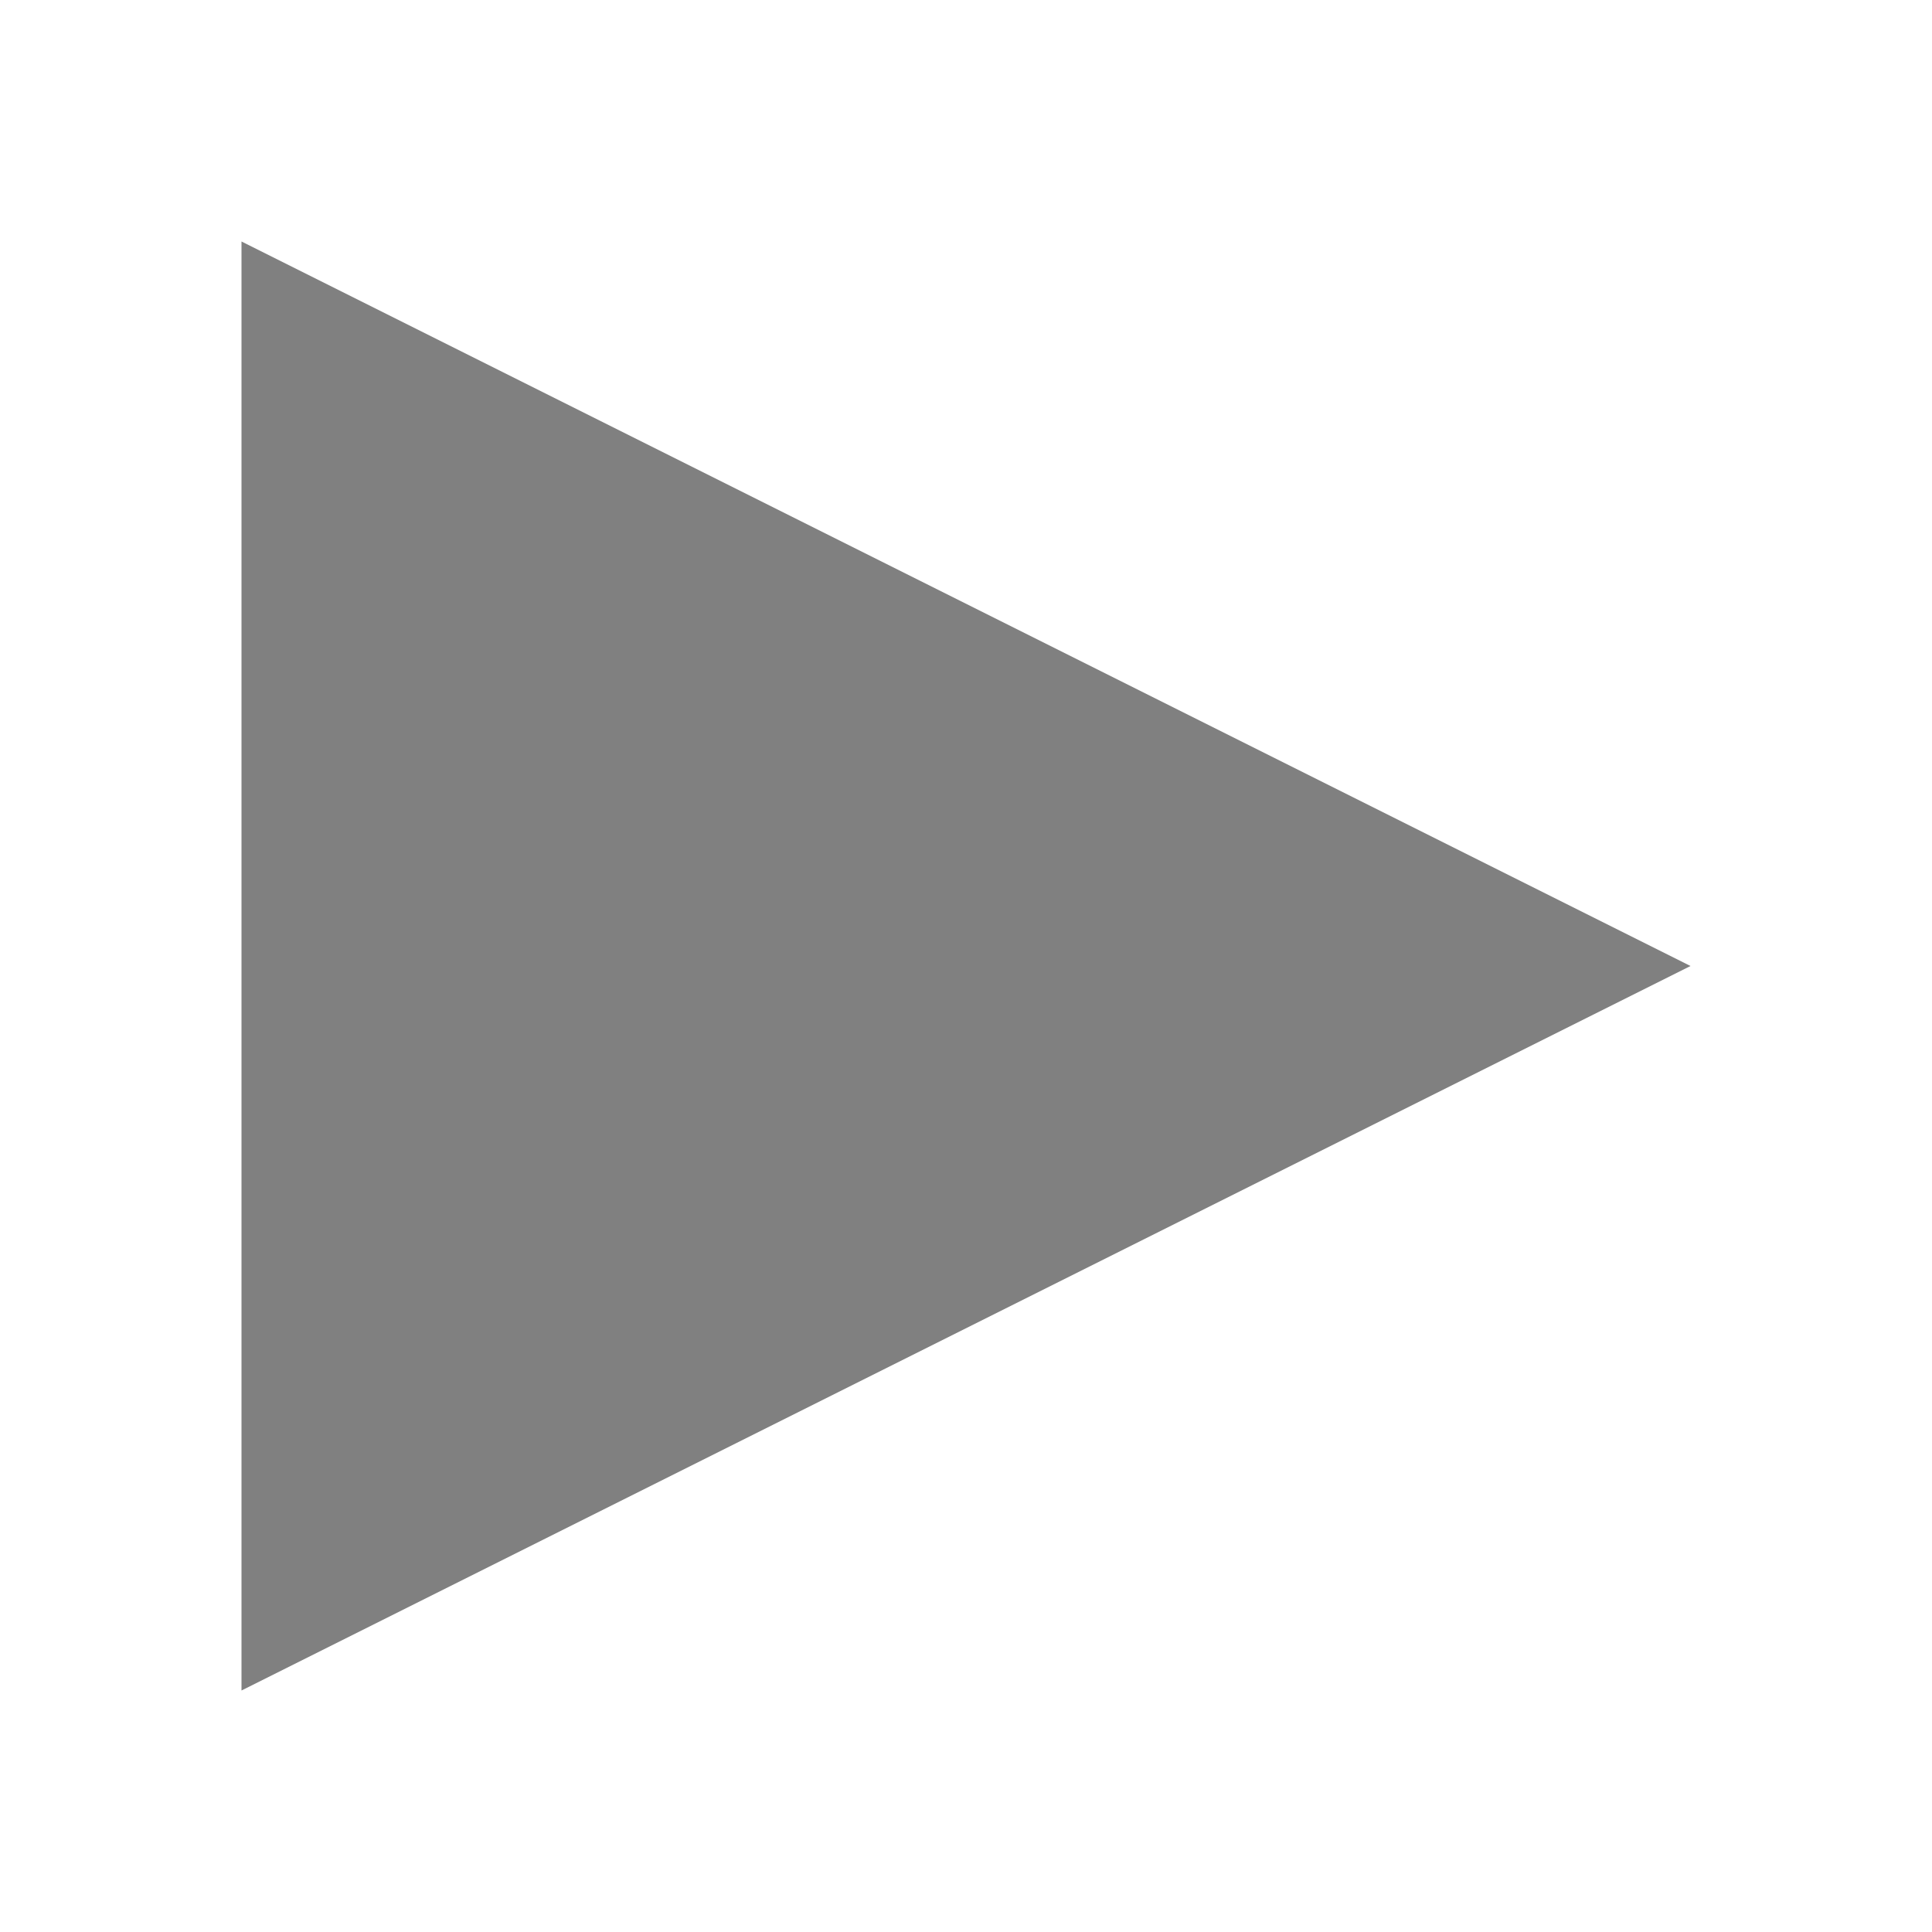
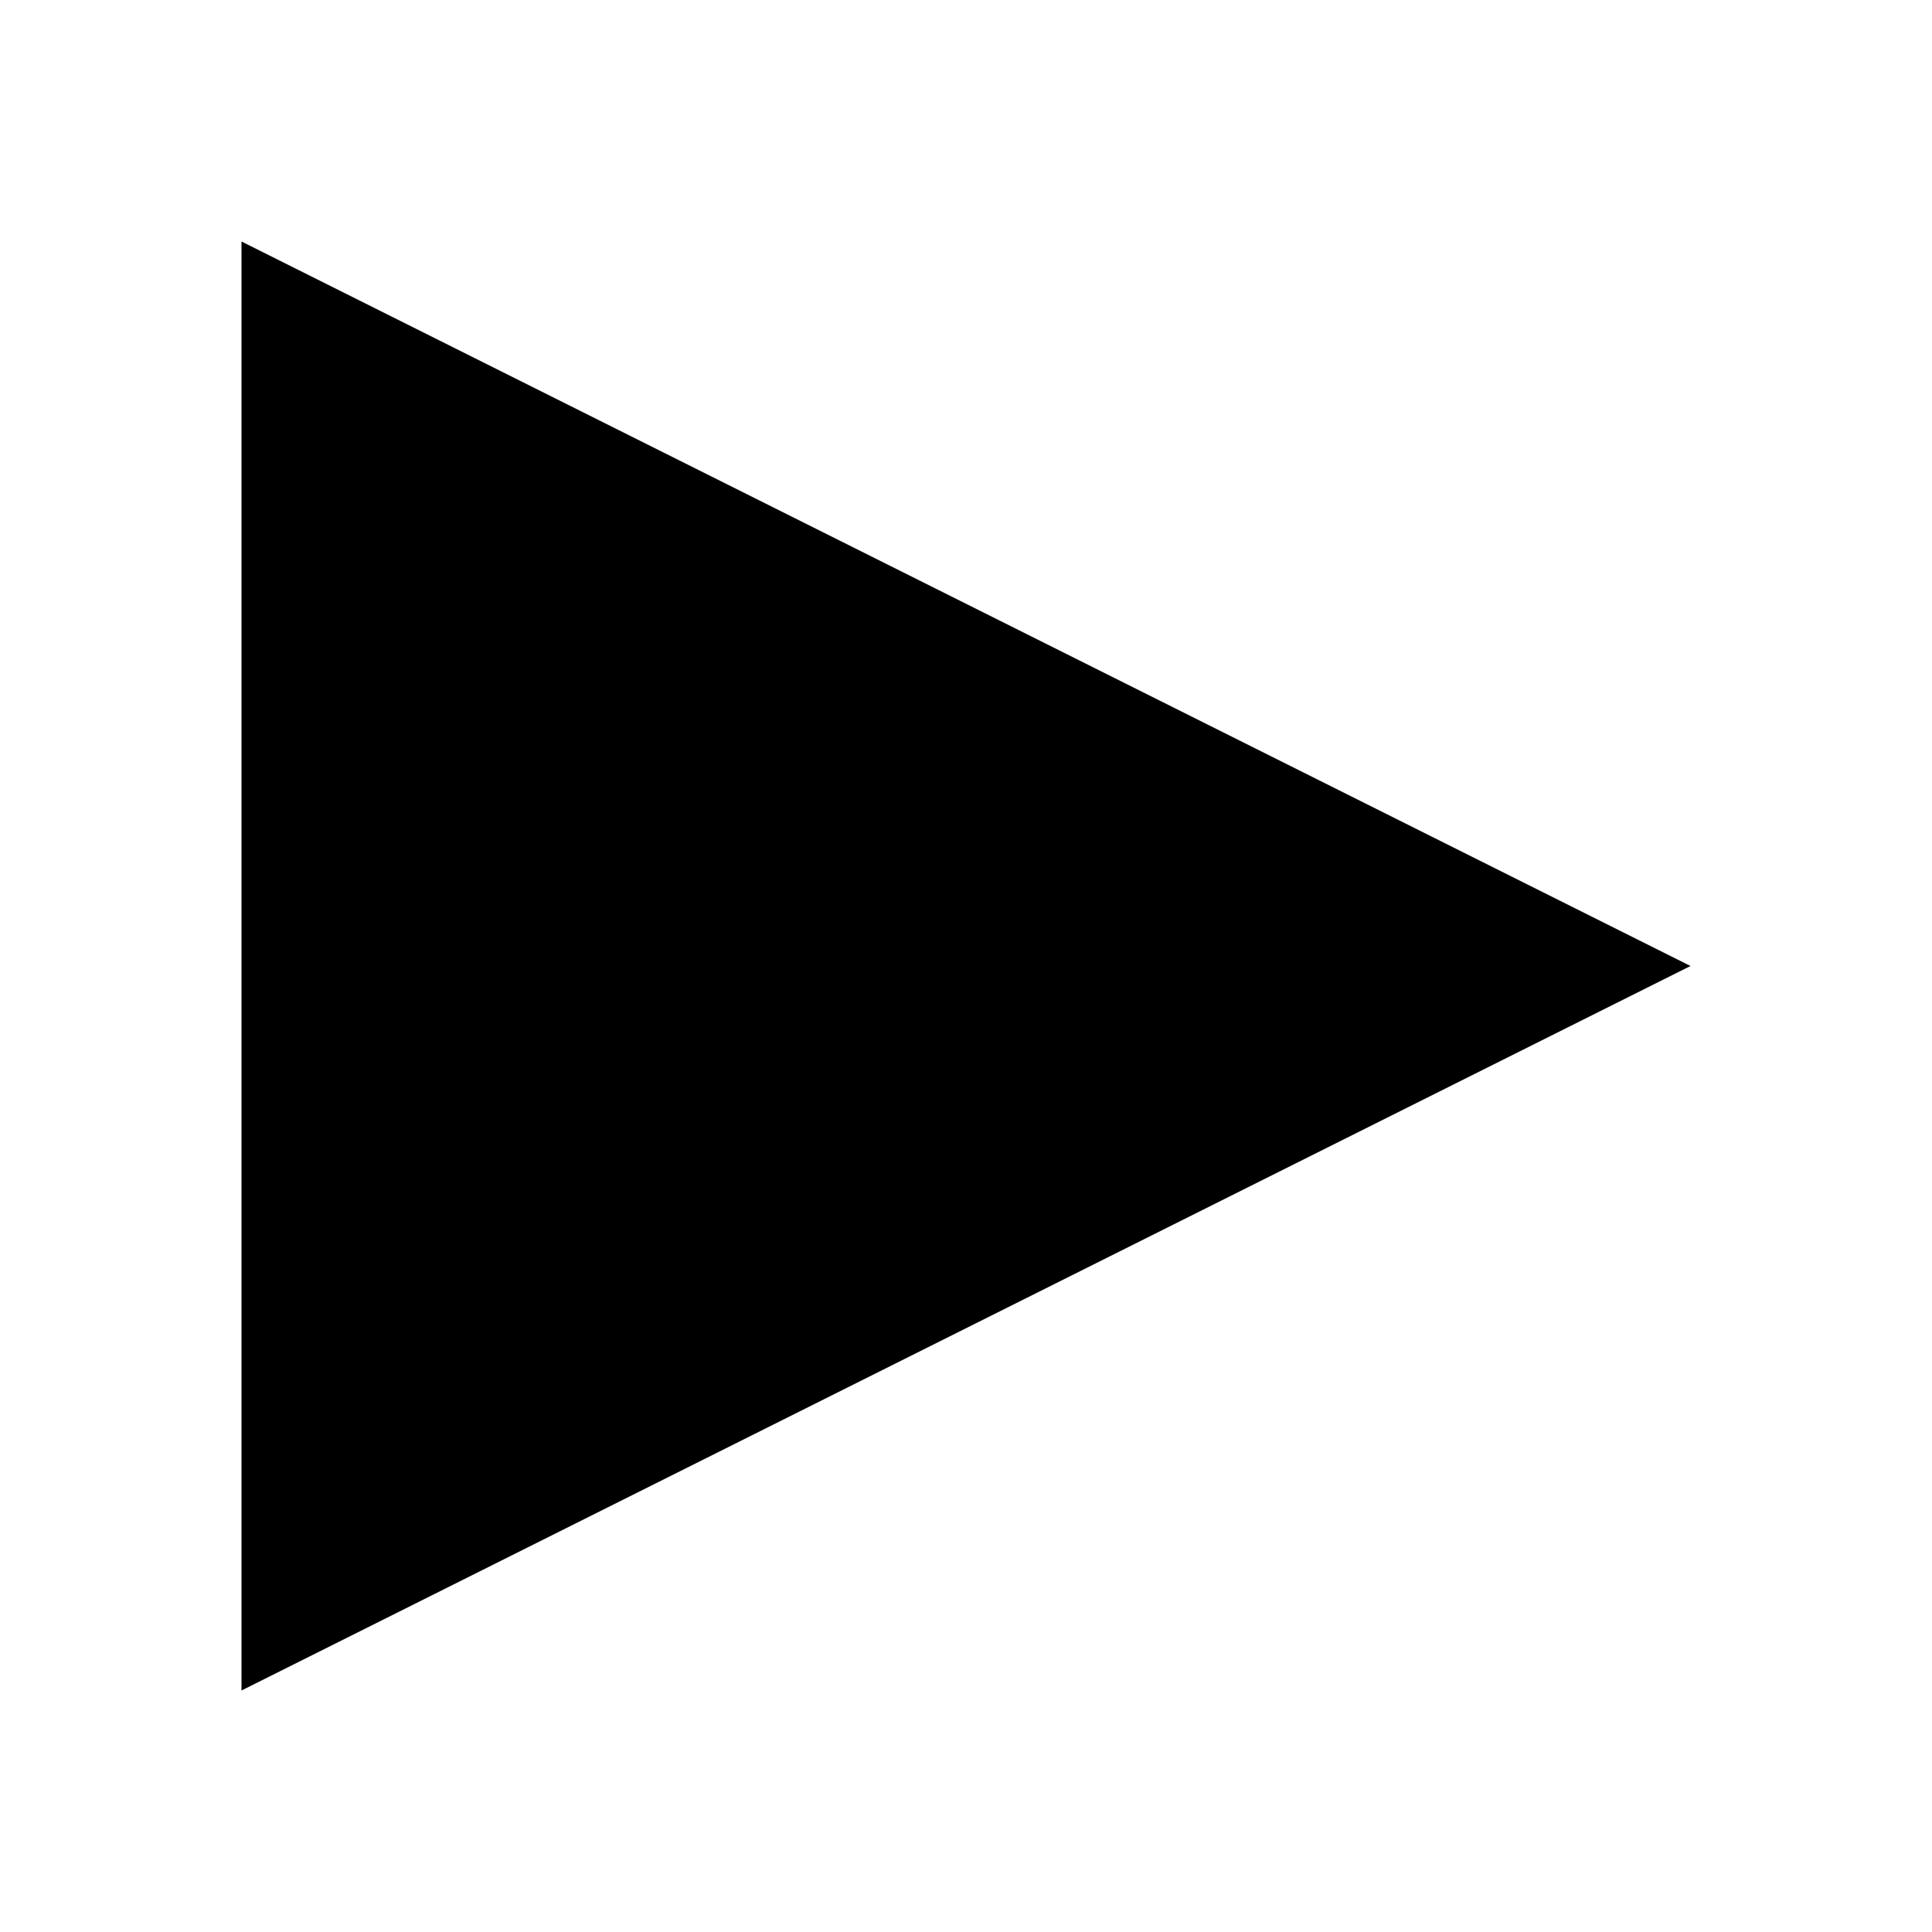
<svg xmlns="http://www.w3.org/2000/svg" width="16" height="16" id="svg3875" version="1.1">
  <defs id="defs3877" />
  <g id="layer1" transform="translate(0,-1036.362)">
-     <path style="fill:#808080;fill-opacity:1;stroke:none" d="m 2,1038.362 12,6 -12,6 z" id="path3086" />
+     <path style="fill:#000000;fill-opacity:1;stroke:none" d="m 2,1038.362 12,6 -12,6 z" id="path3086" />
  </g>
</svg>
